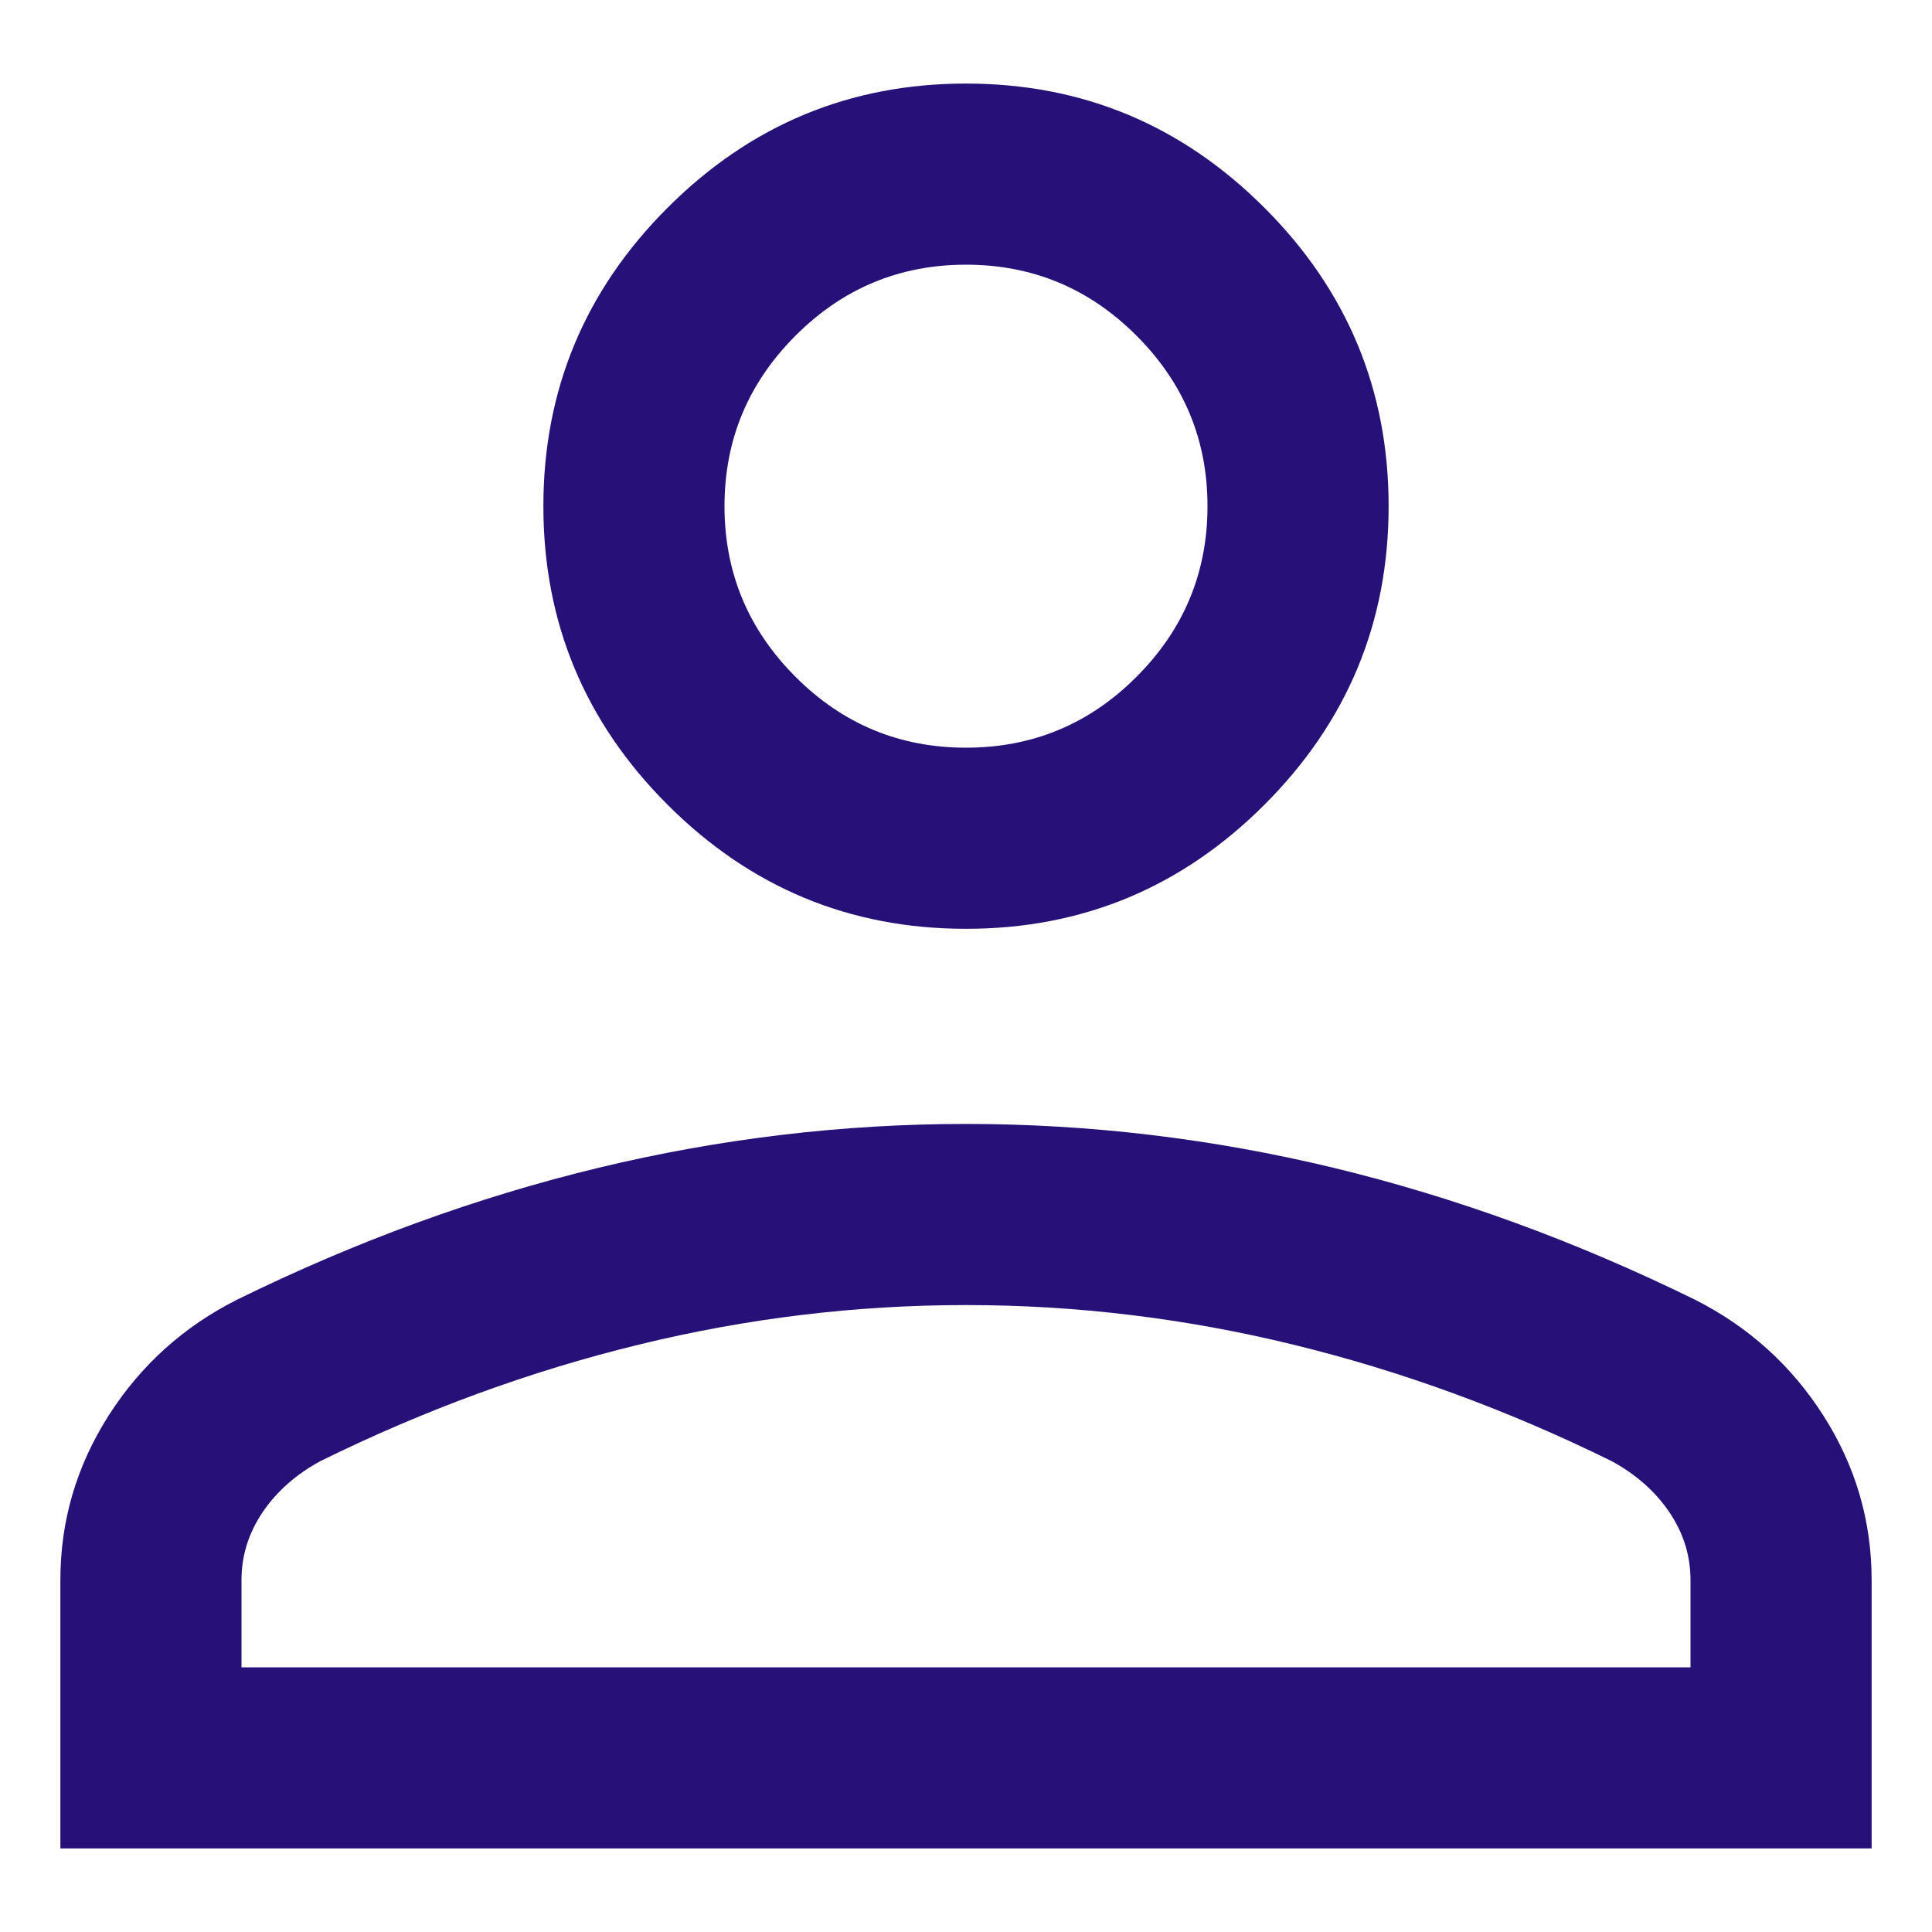
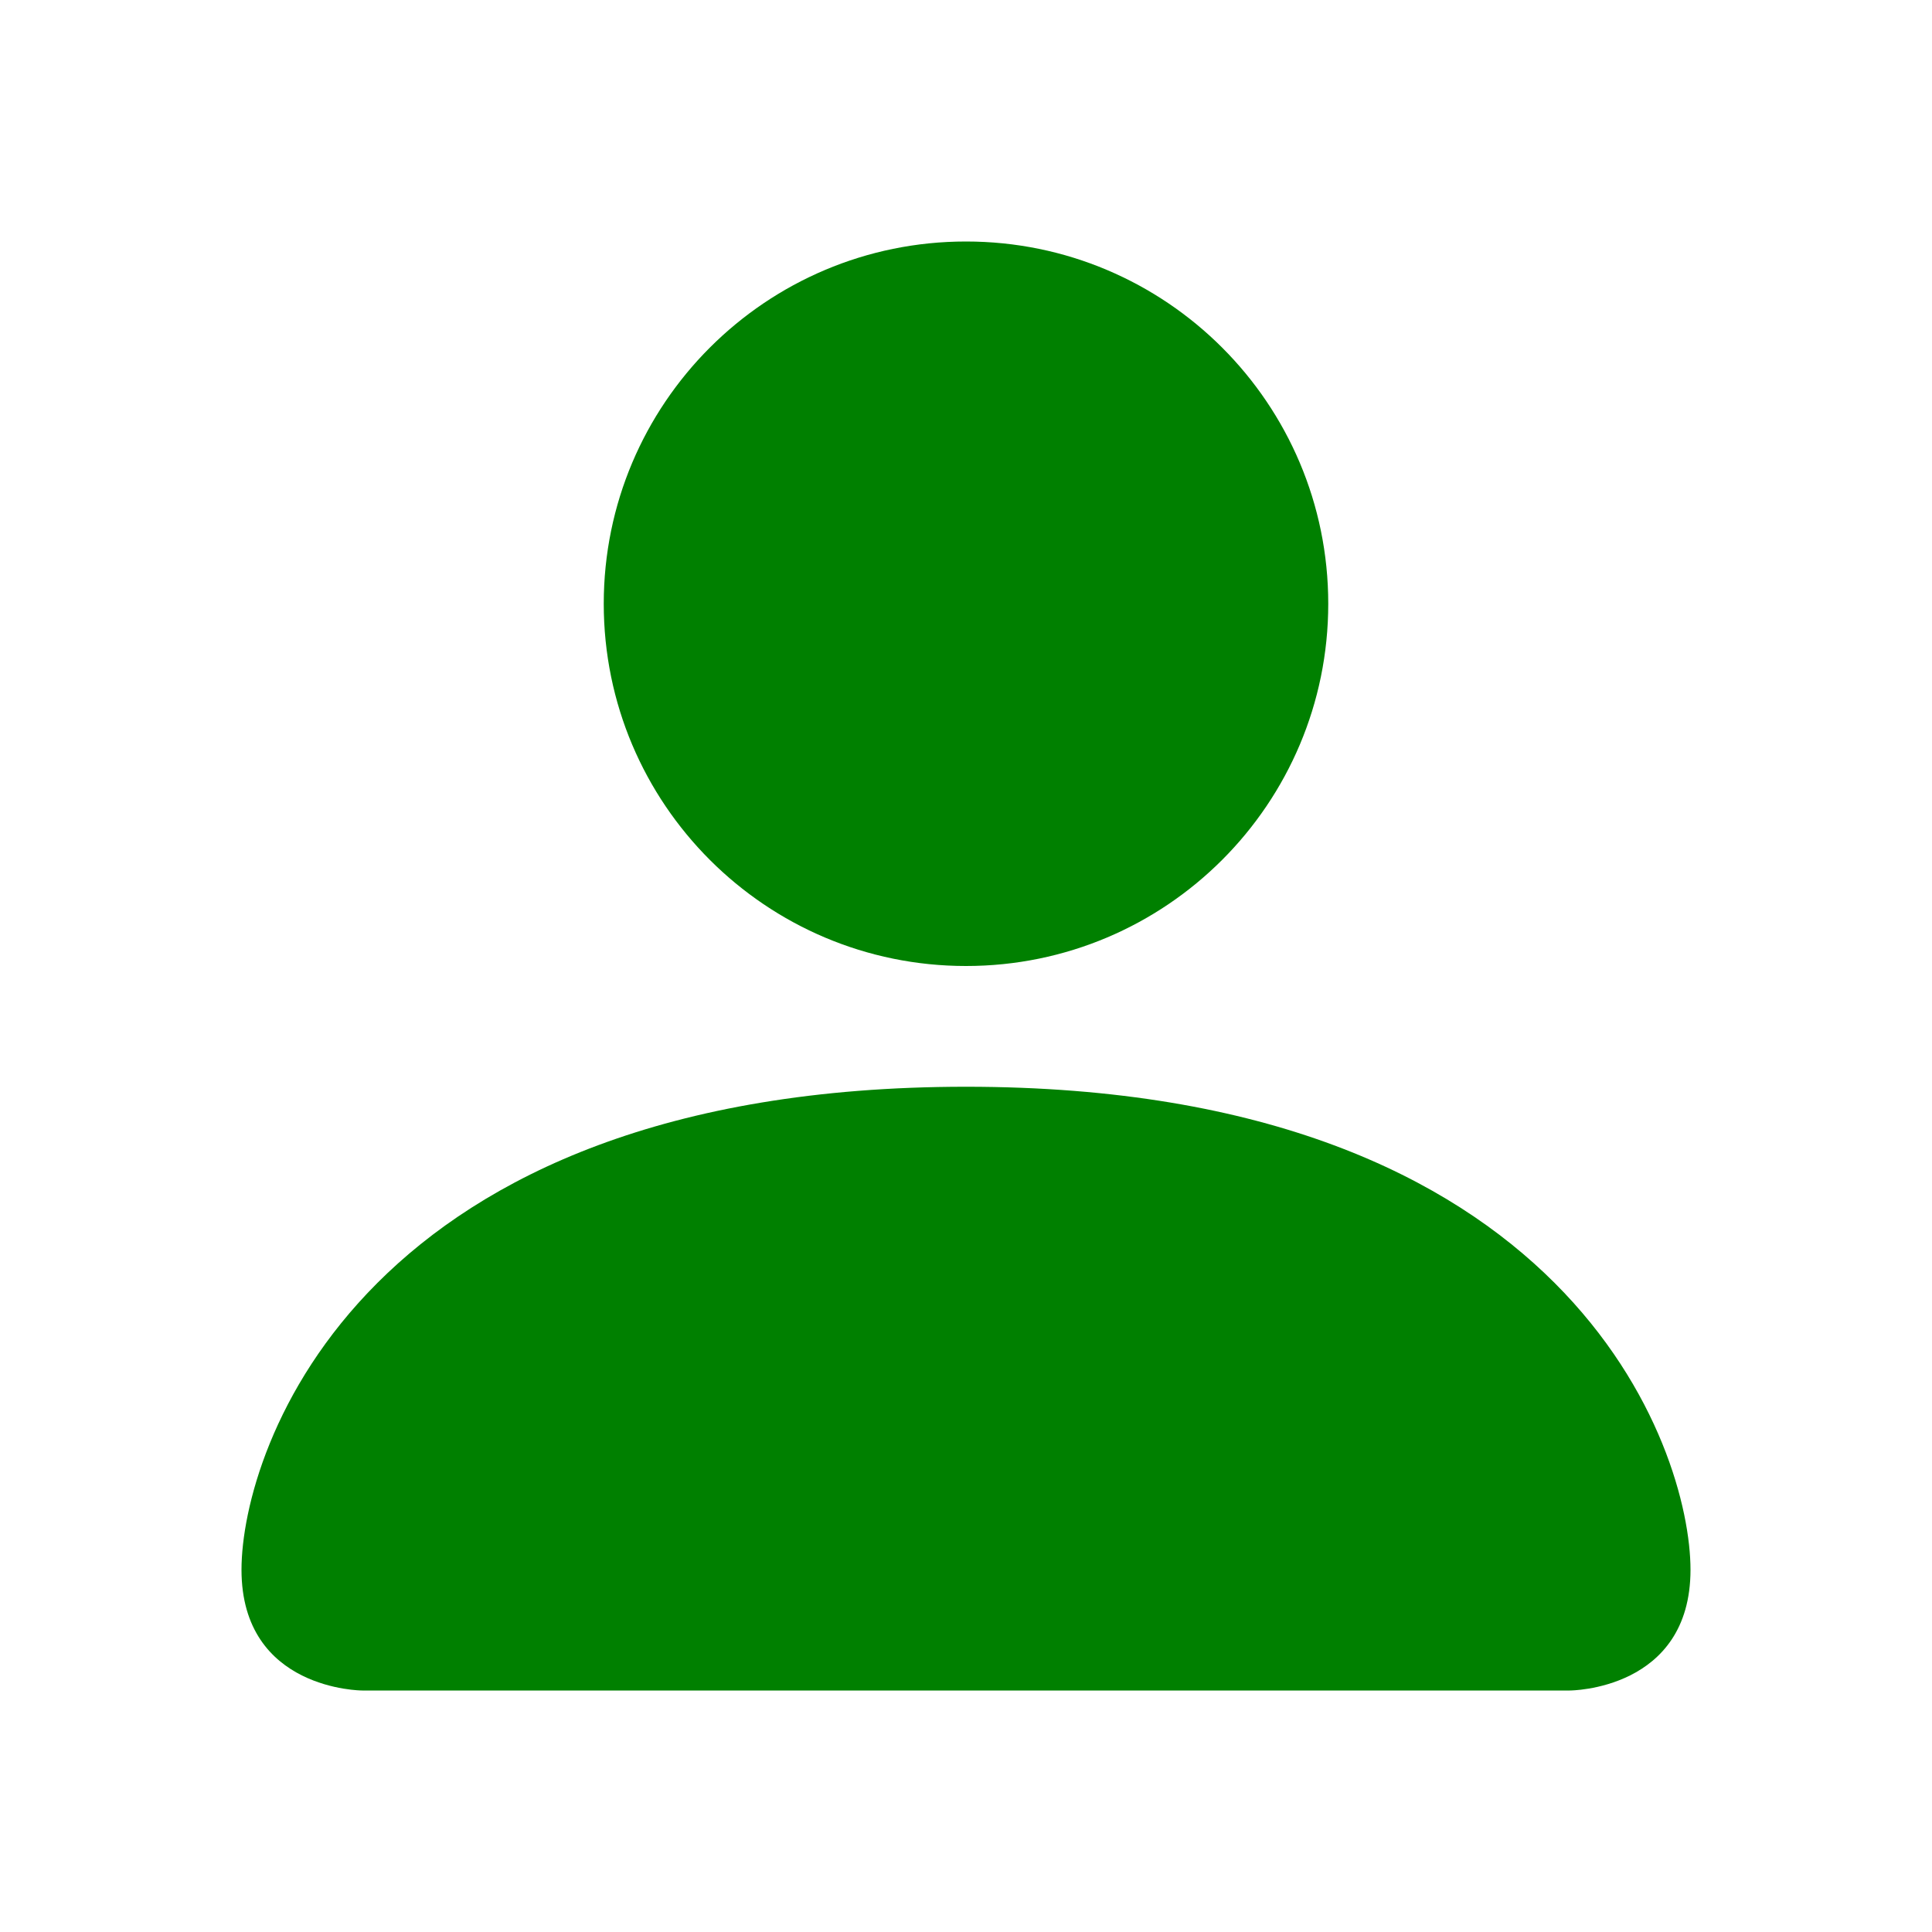
- <svg xmlns="http://www.w3.org/2000/svg" width="16" height="16" viewBox="0 0 16 16" fill="none">
-   <path d="M8 7.692C7.037 7.692 6.214 7.35 5.528 6.664C4.843 5.979 4.5 5.155 4.5 4.192C4.5 3.23 4.843 2.406 5.528 1.721C6.214 1.035 7.037 0.692 8 0.692C8.963 0.692 9.786 1.035 10.472 1.721C11.157 2.406 11.5 3.23 11.5 4.192C11.5 5.155 11.157 5.979 10.472 6.664C9.786 7.35 8.963 7.692 8 7.692ZM0.5 15.308V13.085C0.5 12.595 0.633 12.142 0.899 11.724C1.165 11.307 1.52 10.986 1.966 10.762C2.954 10.277 3.951 9.914 4.957 9.671C5.963 9.429 6.977 9.308 8 9.308C9.023 9.308 10.037 9.429 11.043 9.671C12.049 9.914 13.046 10.277 14.034 10.762C14.479 10.986 14.835 11.307 15.101 11.724C15.367 12.142 15.5 12.595 15.5 13.085V15.308H0.5ZM2 13.808H14V13.085C14 12.882 13.941 12.695 13.824 12.522C13.707 12.35 13.547 12.209 13.346 12.1C12.485 11.676 11.606 11.354 10.711 11.136C9.815 10.917 8.912 10.808 8 10.808C7.088 10.808 6.185 10.917 5.289 11.136C4.394 11.354 3.515 11.676 2.654 12.1C2.453 12.209 2.293 12.35 2.176 12.522C2.059 12.695 2 12.882 2 13.085V13.808ZM8 6.192C8.55 6.192 9.021 5.997 9.412 5.605C9.804 5.213 10 4.742 10 4.192C10 3.642 9.804 3.172 9.412 2.78C9.021 2.388 8.55 2.192 8 2.192C7.45 2.192 6.979 2.388 6.588 2.78C6.196 3.172 6 3.642 6 4.192C6 4.742 6.196 5.213 6.588 5.605C6.979 5.997 7.45 6.192 8 6.192Z" fill="#271078" />
+ <svg xmlns="http://www.w3.org/2000/svg" width="20" height="20" fill="green" class="bi bi-person-fill" viewBox="0 0 16 16">
+   <path d="M3 14s-1 0-1-1 1-4 6-4 6 3 6 4-1 1-1 1zm5-6a3 3 0 1 0 0-6 3 3 0 0 0 0 6" />
</svg>
